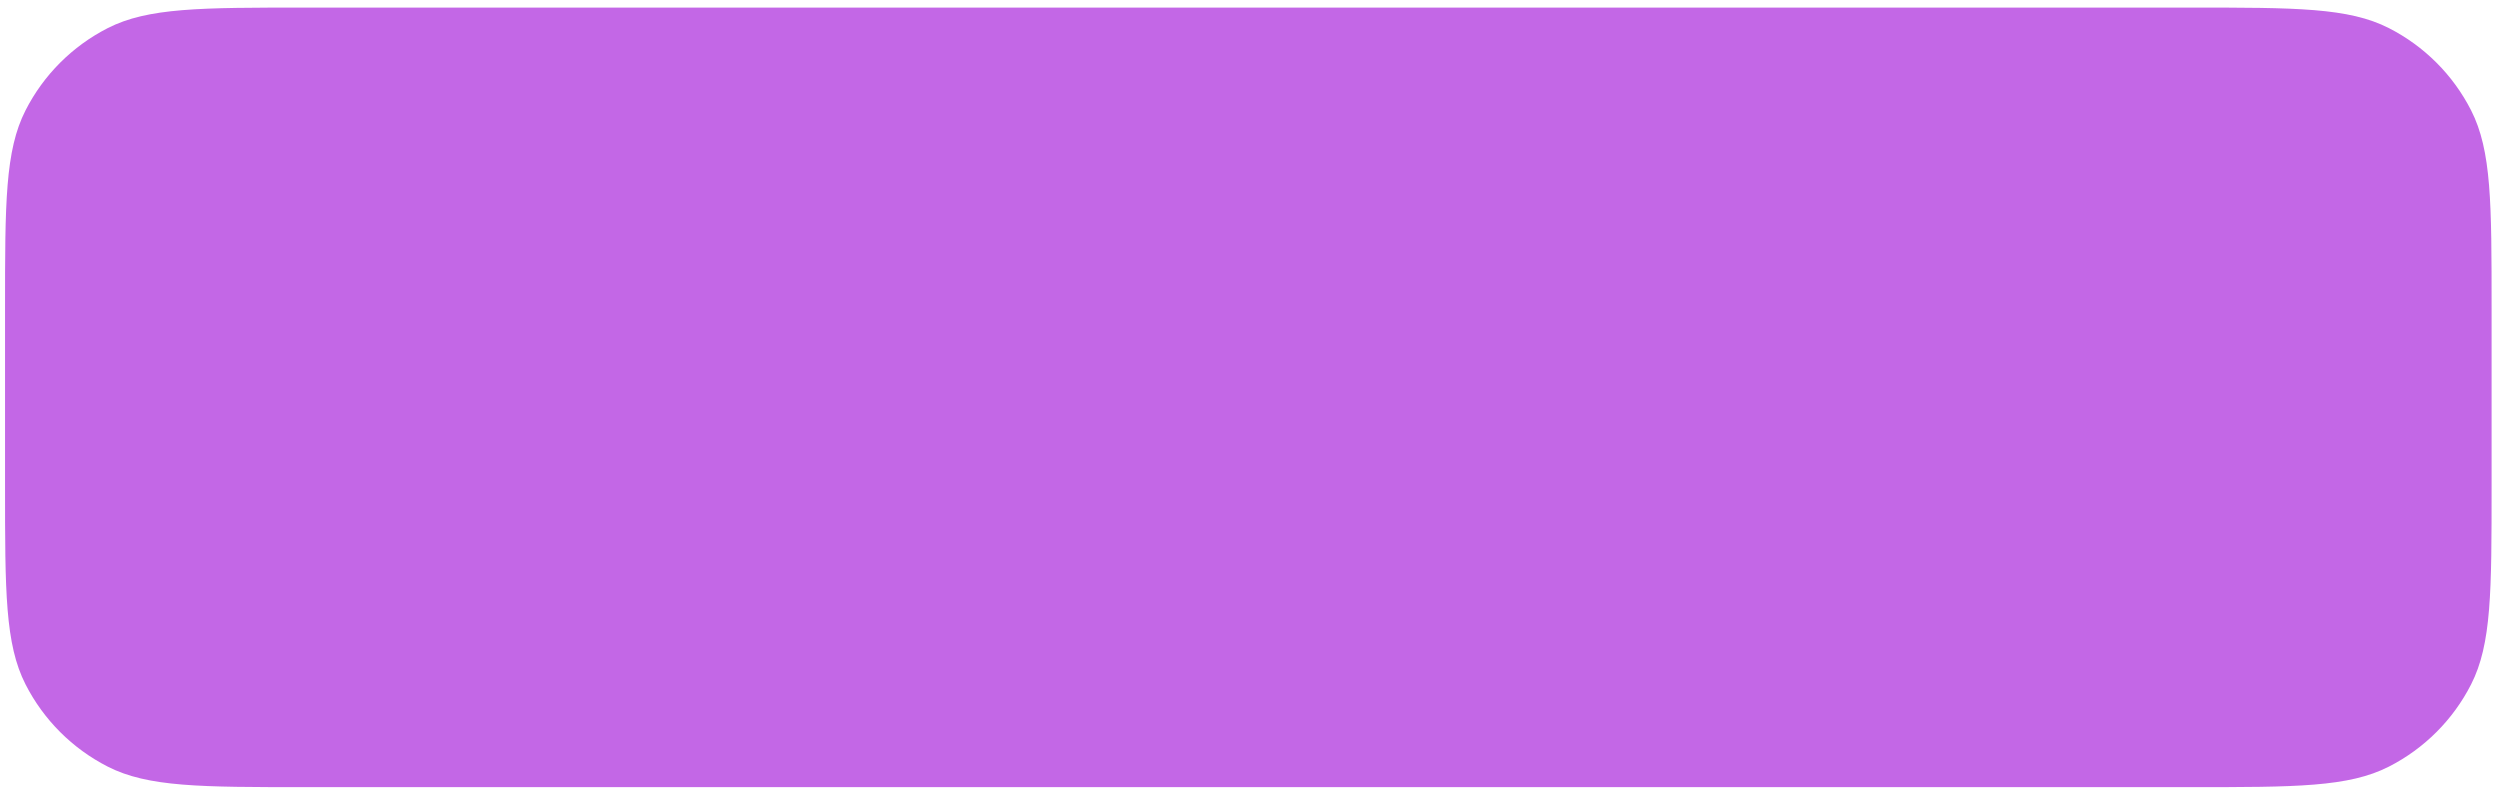
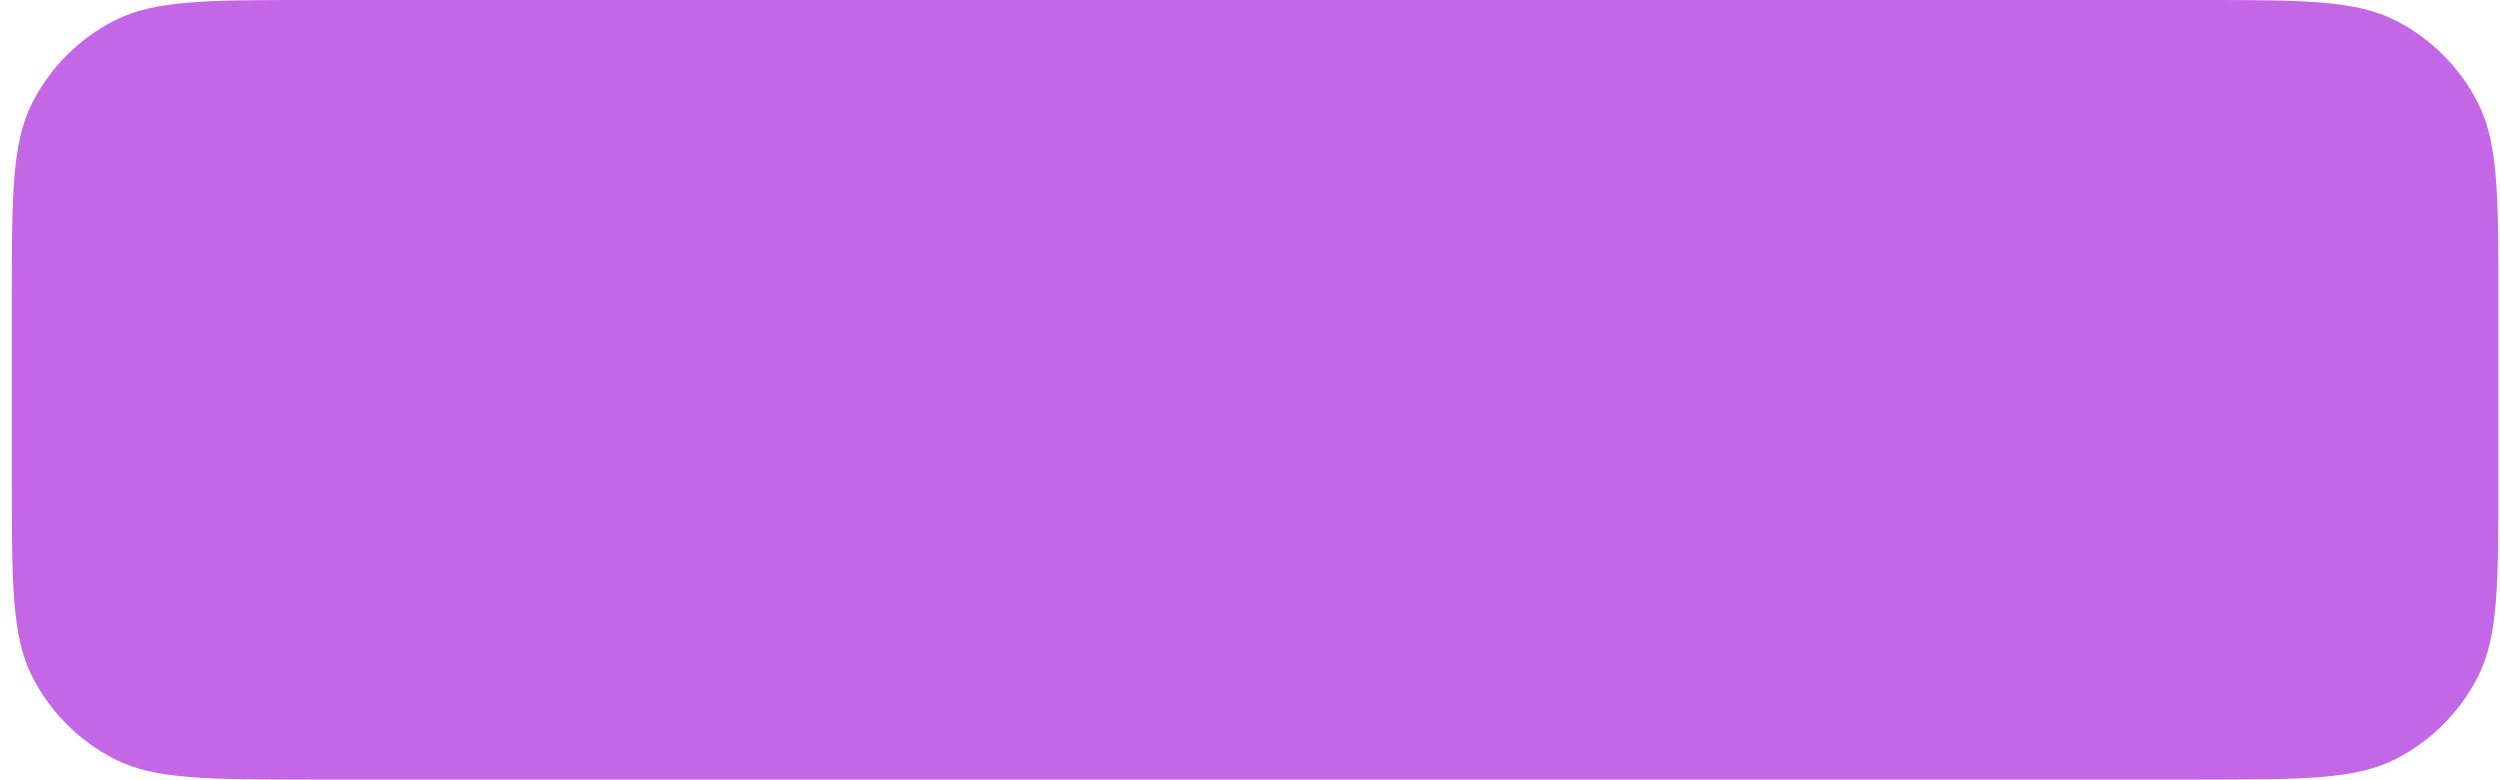
- <svg xmlns="http://www.w3.org/2000/svg" width="186" height="59" viewBox="0 0 186 59" fill="none">
-   <path fill-rule="evenodd" clip-rule="evenodd" d="M0.375 22.964C0.375 15.123 0.375 11.203 1.901 8.208C3.243 5.574 5.385 3.432 8.019 2.09C11.014 0.564 14.934 0.564 22.775 0.564H162.975C170.816 0.564 174.736 0.564 177.731 2.09C180.365 3.432 182.507 5.574 183.849 8.208C185.375 11.203 185.375 15.123 185.375 22.964V36.164C185.375 44.005 185.375 47.925 183.849 50.92C182.507 53.554 180.365 55.696 177.731 57.038C174.736 58.564 170.816 58.564 162.975 58.564H22.775C14.934 58.564 11.014 58.564 8.019 57.038C5.385 55.696 3.243 53.554 1.901 50.92C0.375 47.925 0.375 44.005 0.375 36.164V22.964Z" fill="#C367E6" />
+ <svg xmlns="http://www.w3.org/2000/svg" width="186" height="58" viewBox="0 0 186 58" fill="none">
+   <path fill-rule="evenodd" clip-rule="evenodd" d="M0.879 22.4C0.879 14.559 0.879 10.639 2.405 7.644C3.747 5.01 5.889 2.868 8.523 1.526C11.518 0 15.438 0 23.279 0H163.479C171.319 0 175.24 0 178.235 1.526C180.869 2.868 183.011 5.01 184.353 7.644C185.879 10.639 185.879 14.559 185.879 22.4V35.6C185.879 43.441 185.879 47.361 184.353 50.356C183.011 52.99 180.869 55.132 178.235 56.474C175.24 58 171.319 58 163.479 58H23.279C15.438 58 11.518 58 8.523 56.474C5.889 55.132 3.747 52.99 2.405 50.356C0.879 47.361 0.879 43.441 0.879 35.6V22.4Z" fill="#C367E6" />
</svg>
